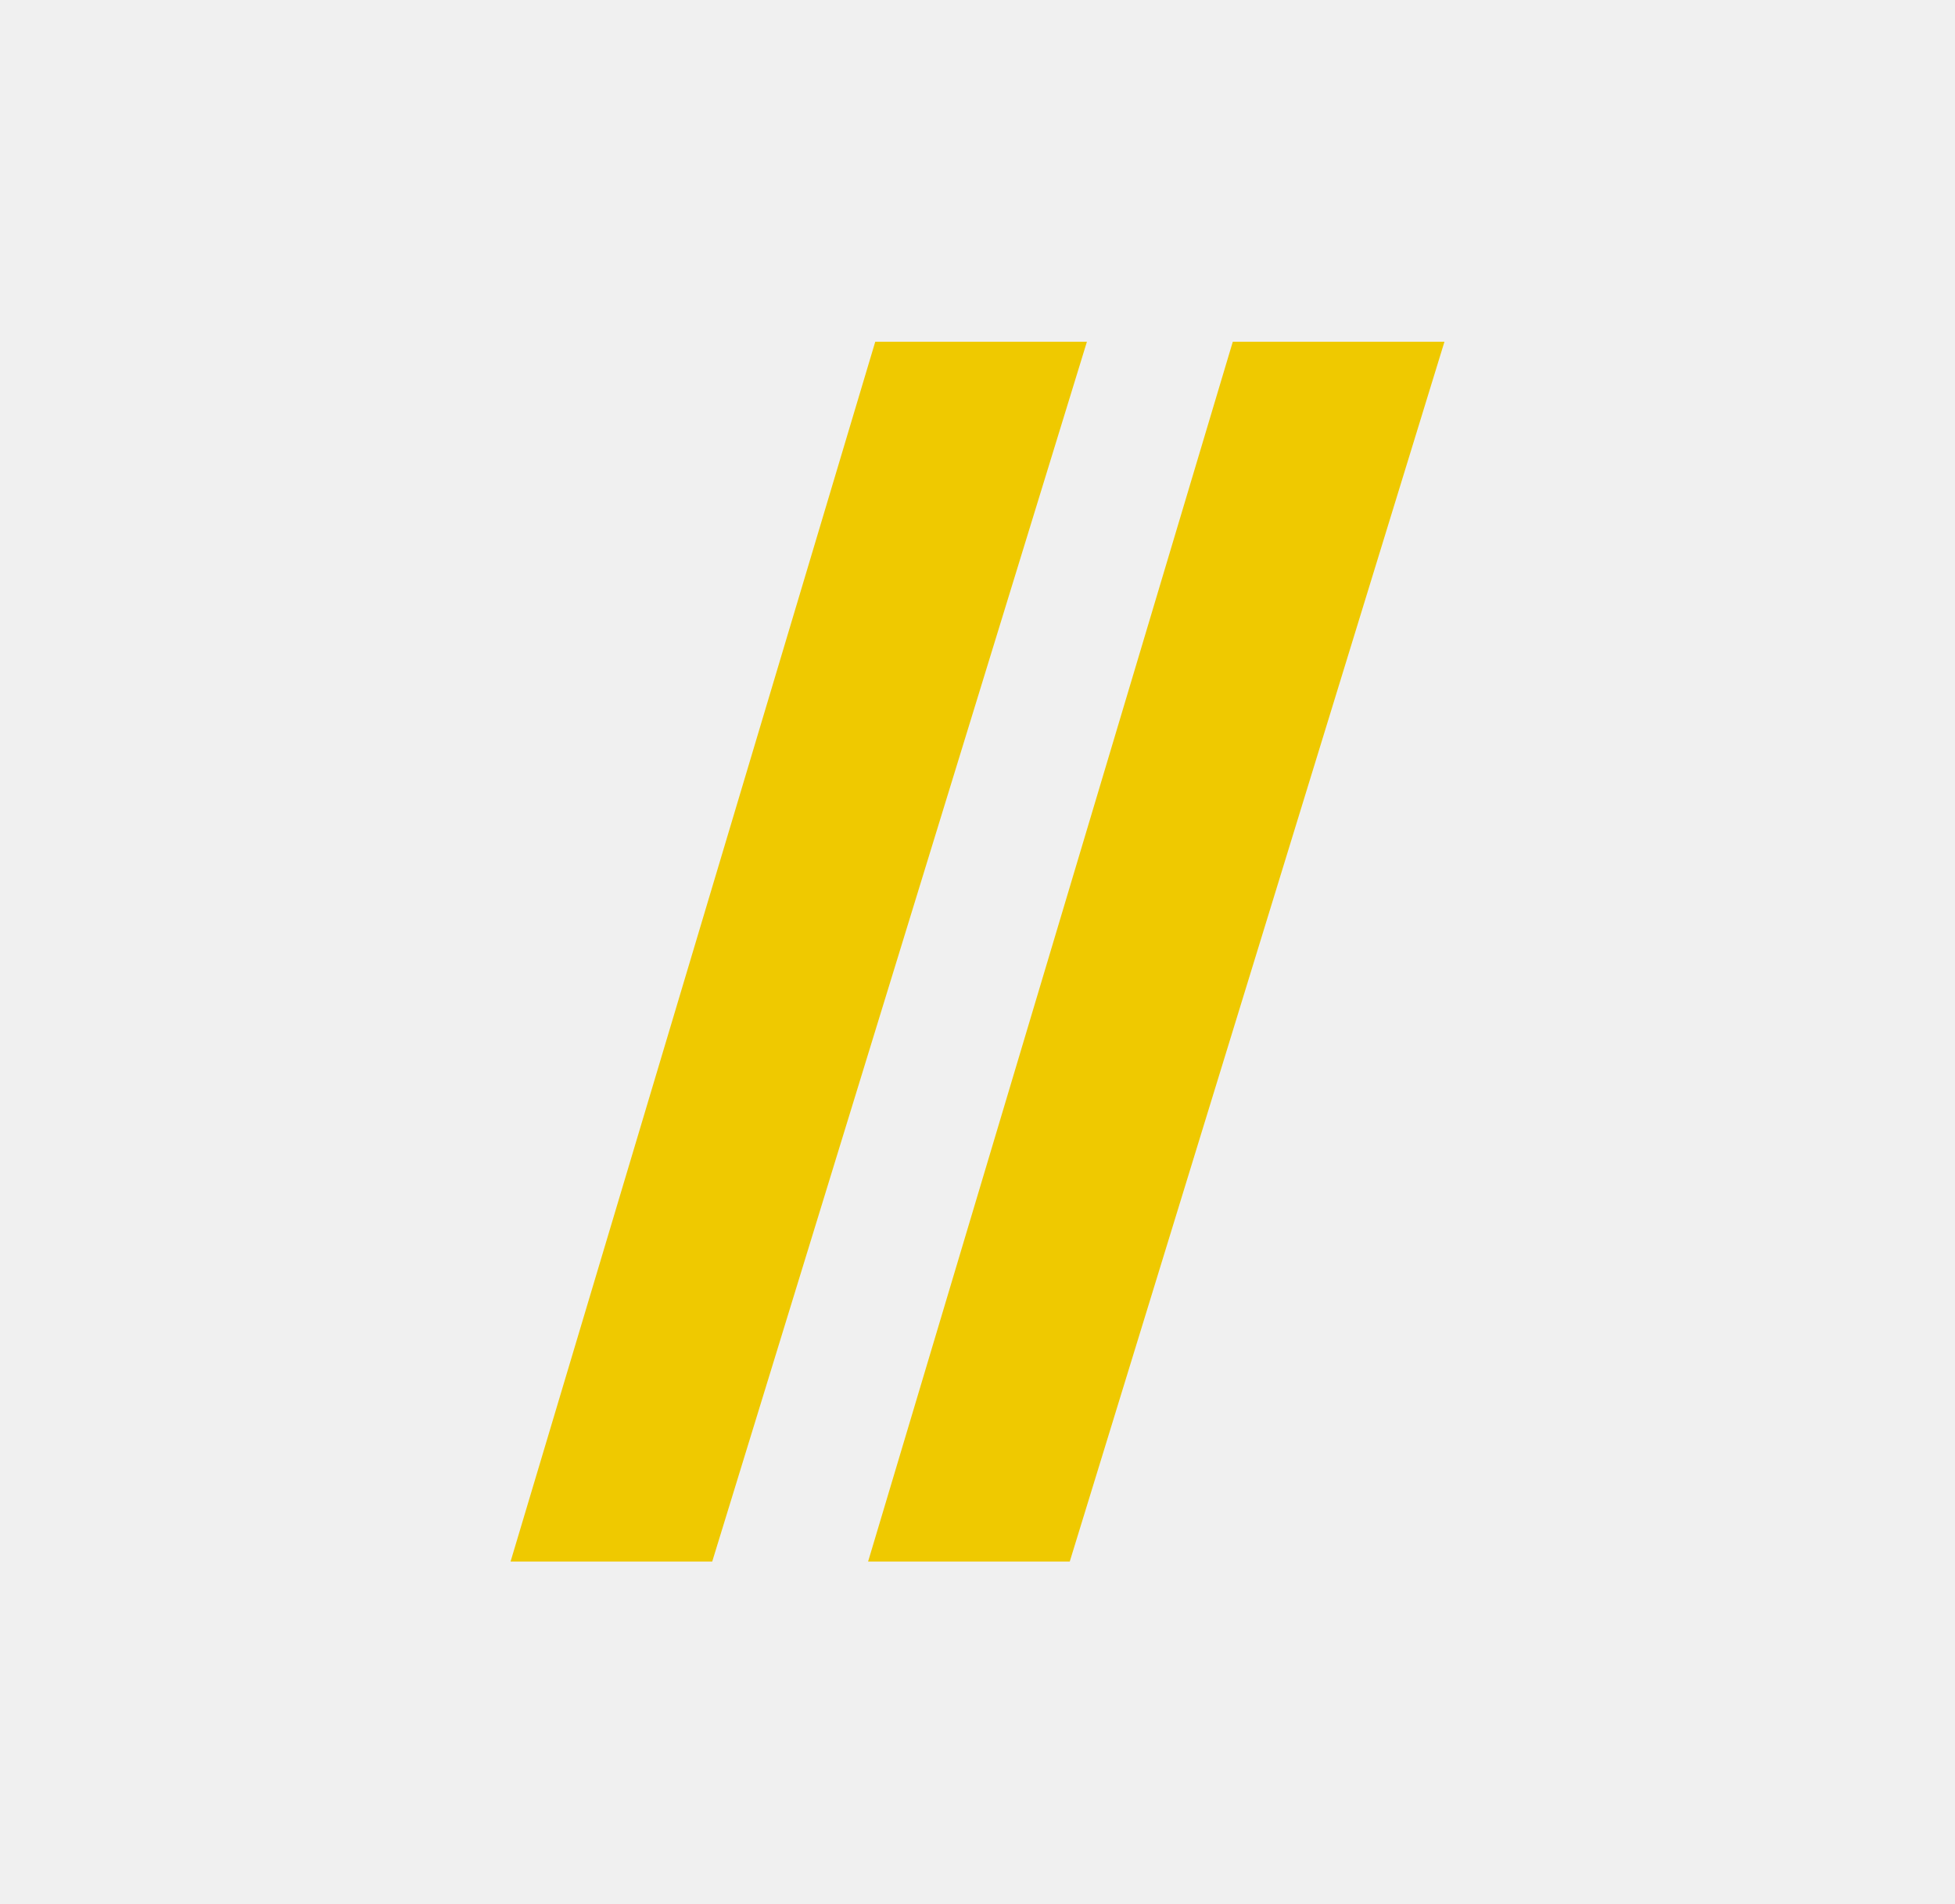
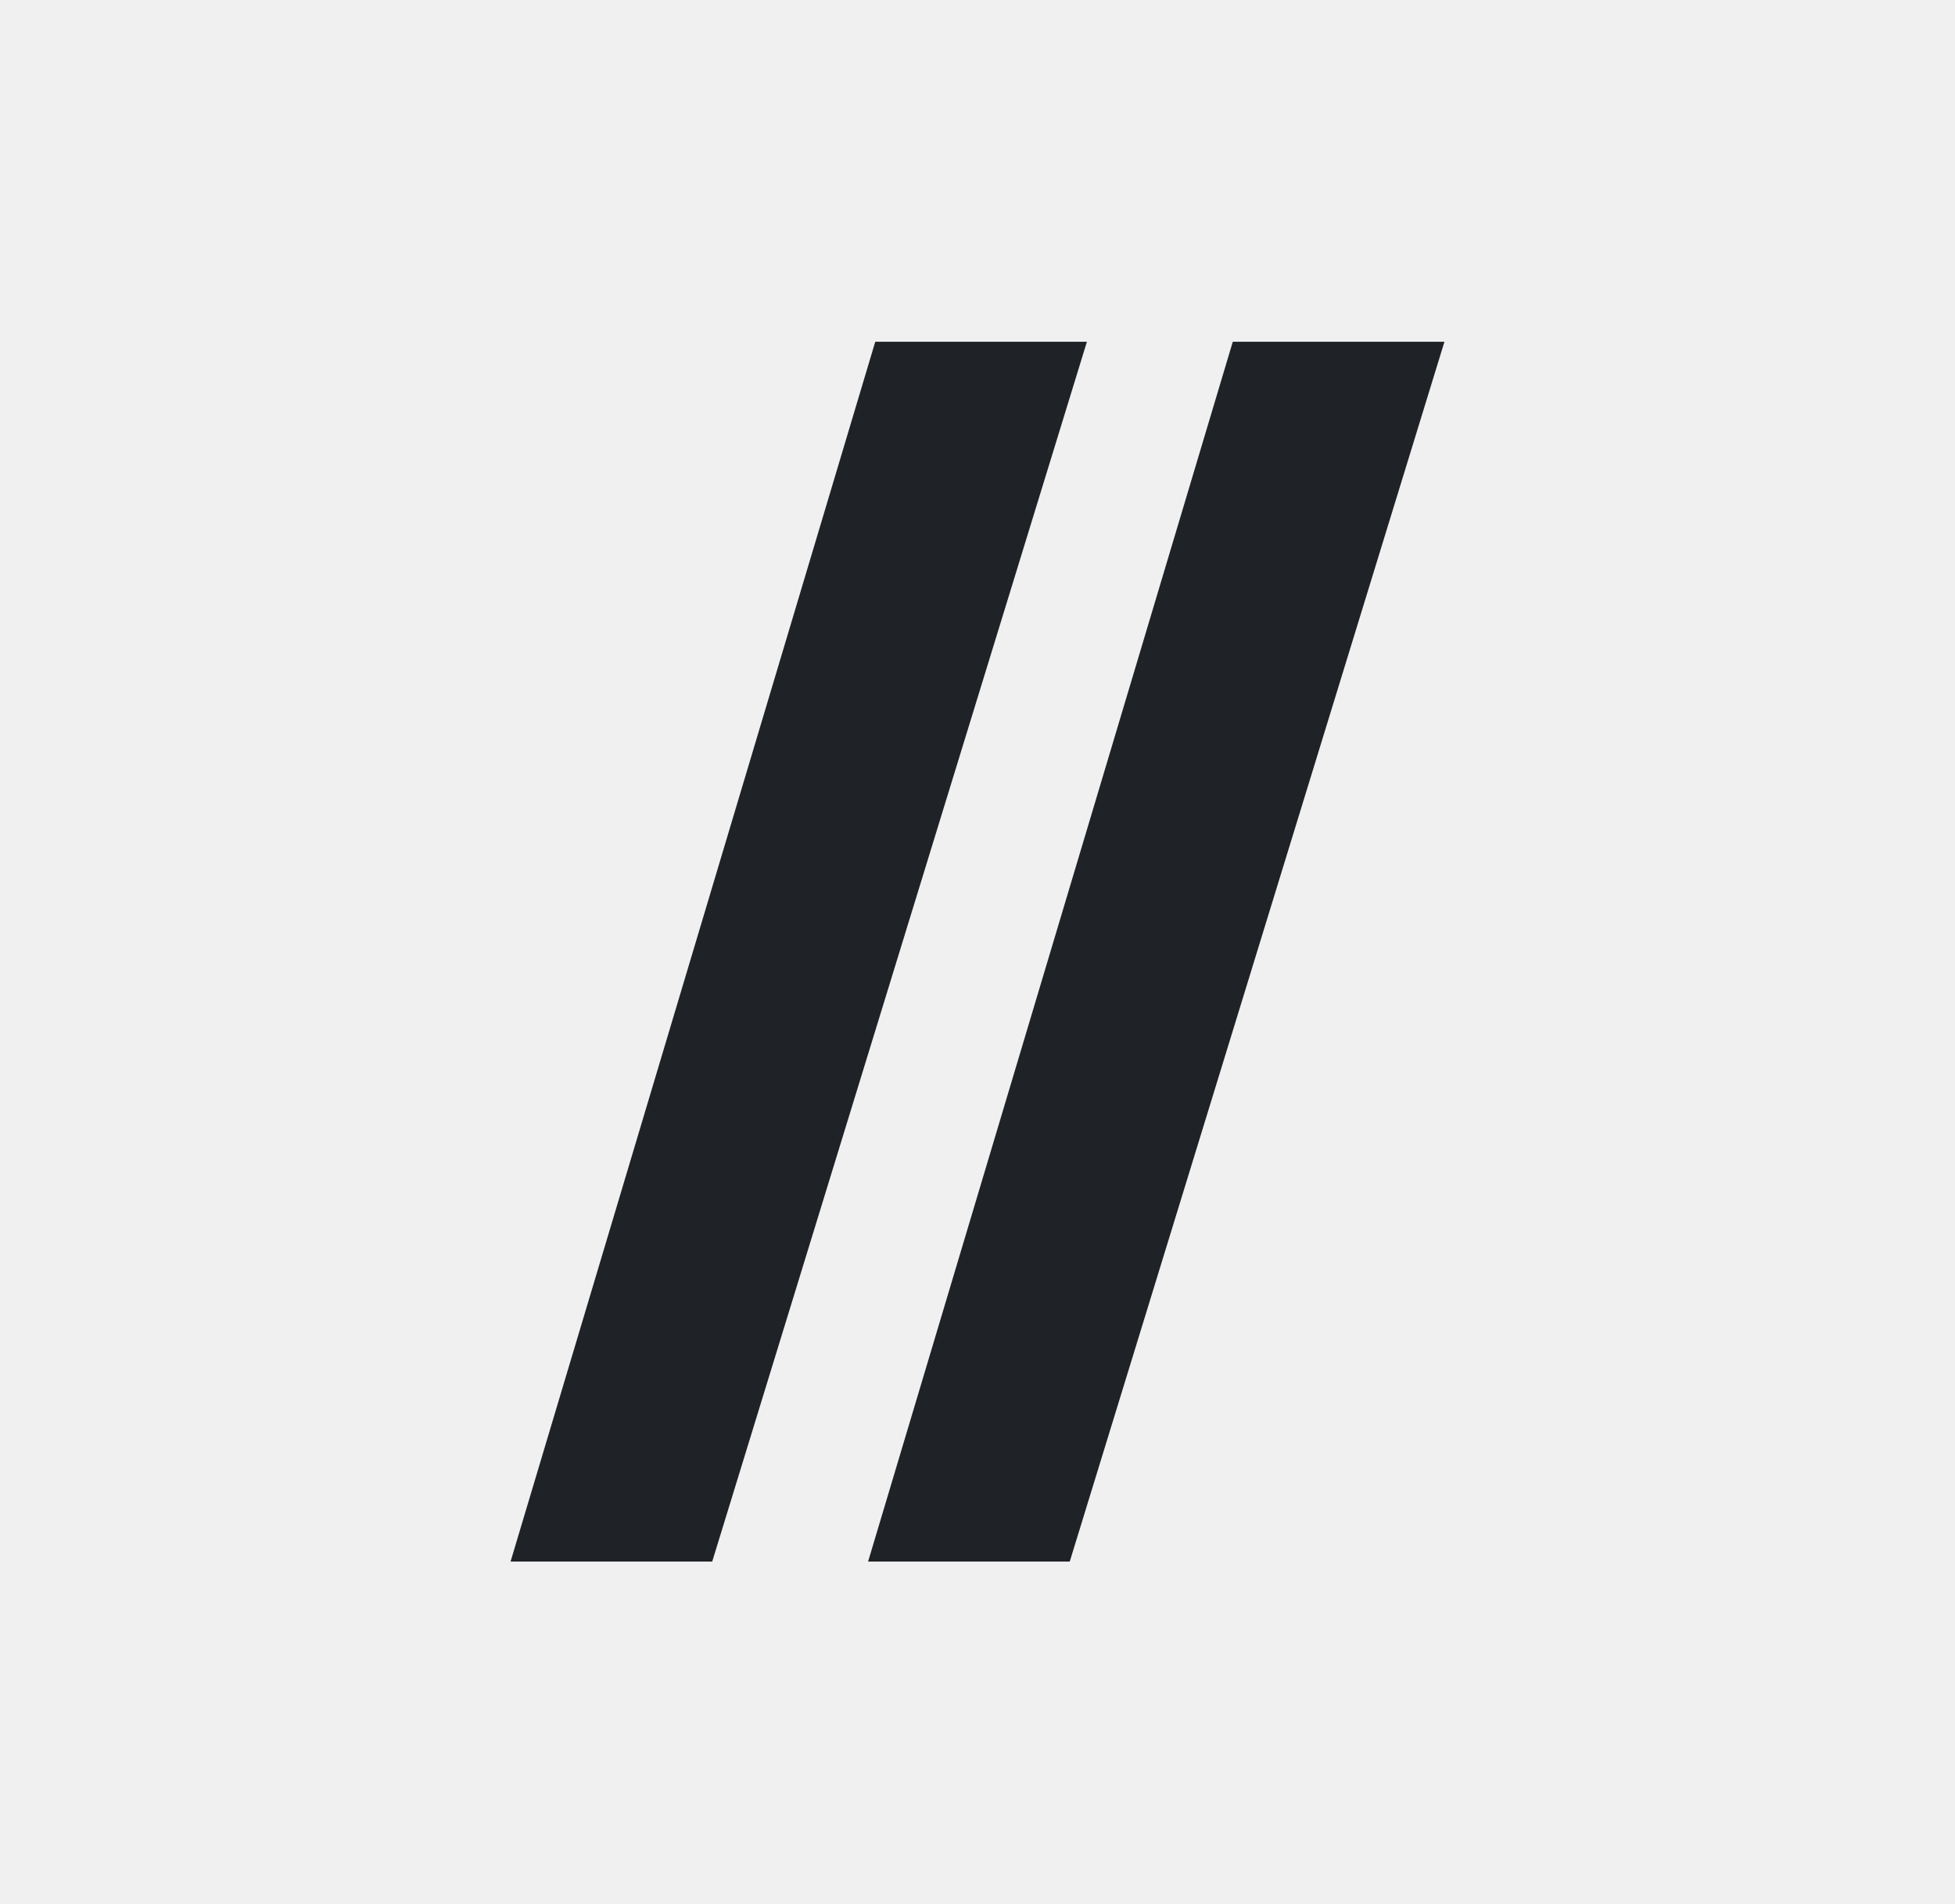
<svg xmlns="http://www.w3.org/2000/svg" version="1.1" id="Layer_1" x="0px" y="0px" viewBox="0 0 136.7 133.1" style="enable-background:new 0 0 136.7 133.1;" xml:space="preserve">
  <style type="text/css">
	.st0{display:none;}
	.st1{display:inline;fill:#BCBCBC;}
	.st2{display:inline;fill:#E91A25;}
	.st3{fill:#FFFFFF;}
	.st4{fill:#ECBF32;}
	.st5{fill:#6E6E6E;}
	.st6{fill:#ED4E2B;}
	.st7{fill:#3F4C97;}
- 	.st8{fill:#EFC900;}
- 	.st9{fill-rule:evenodd;clip-rule:evenodd;fill:#EFC900;}
- 	.st10{fill:#EFC900;fill-opacity:0;}
+ 	.st8{fill:#1F2327;}
+ 	.st9{fill-rule:evenodd;clip-rule:evenodd;fill:#1F2327;}
+ 	.st10{fill:#1F2327;fill-opacity:0;}
</style>
  <g id="Layer_2_00000129908810263707168760000016690468477625576619_" class="st0">
    <rect x="17.5" y="66.1" class="st2" width="136.7" height="133.1" />
  </g>
  <g>
    <polygon class="st8" points="35.7,109.2 61.2,23.9 76,23.9 49.8,109.2  " />
    <polygon class="st8" points="60.7,109.2 86.2,23.9 101,23.9 74.8,109.2  " />
  </g>
</svg>
